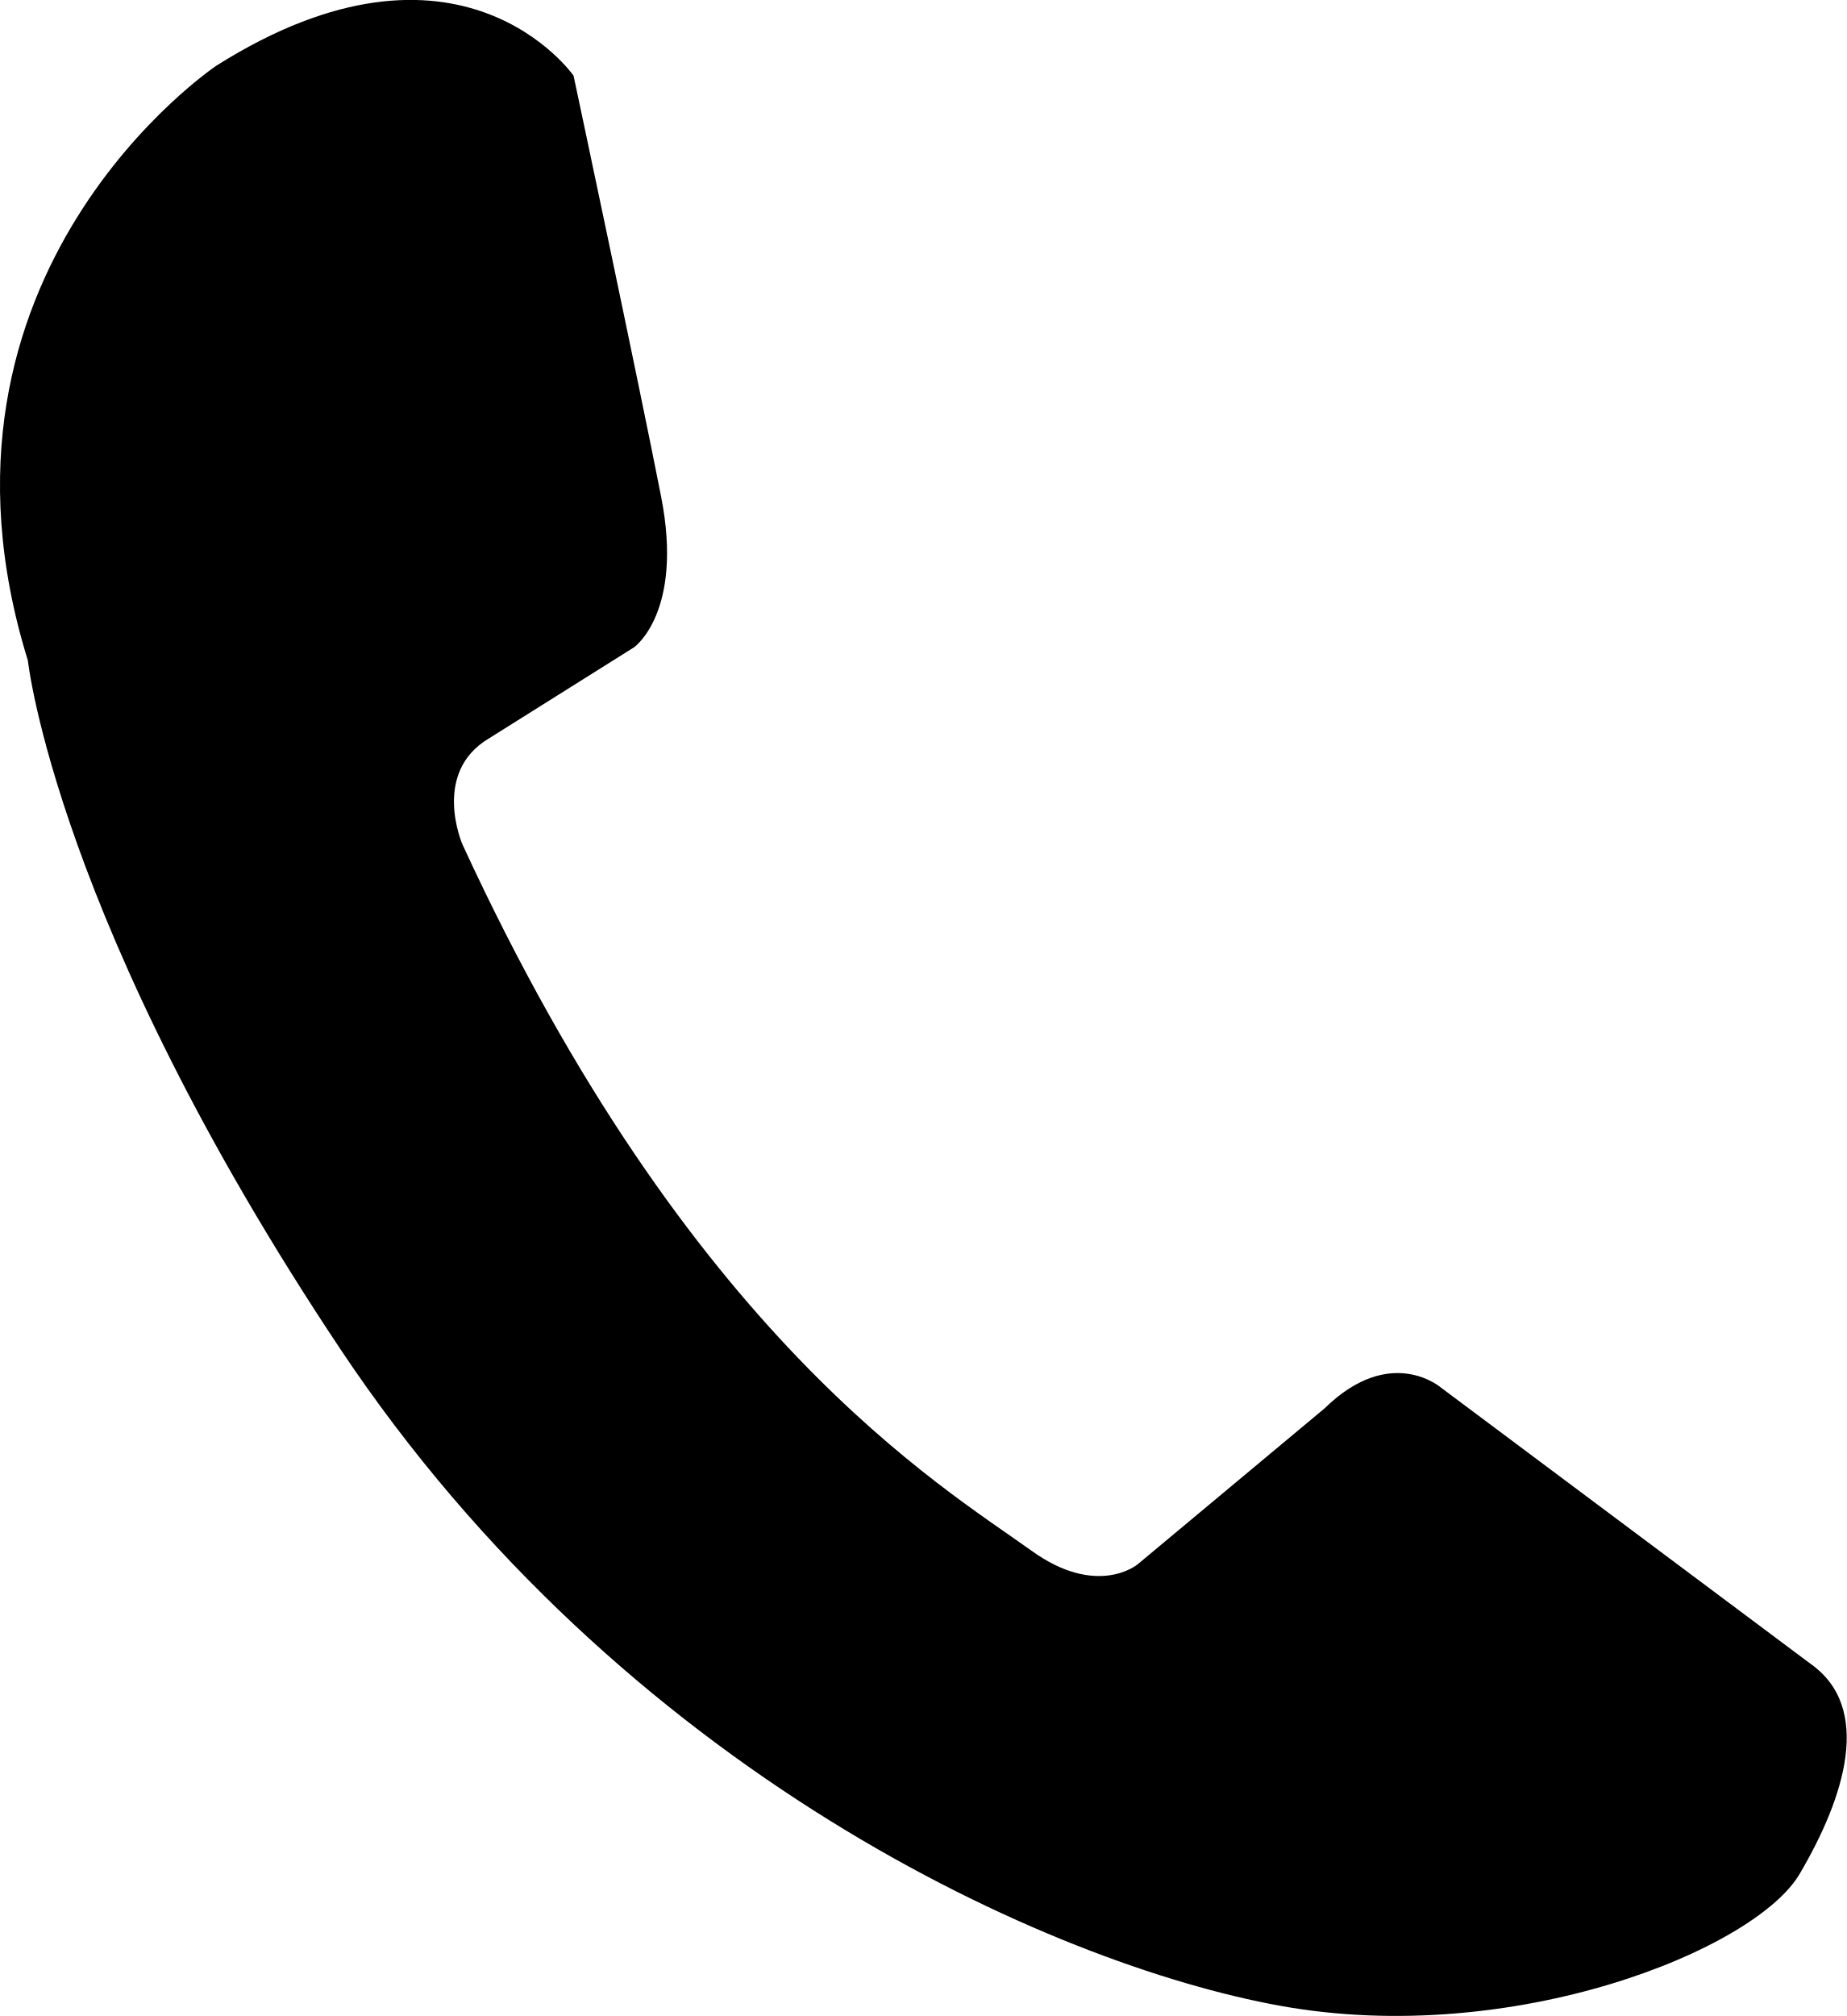
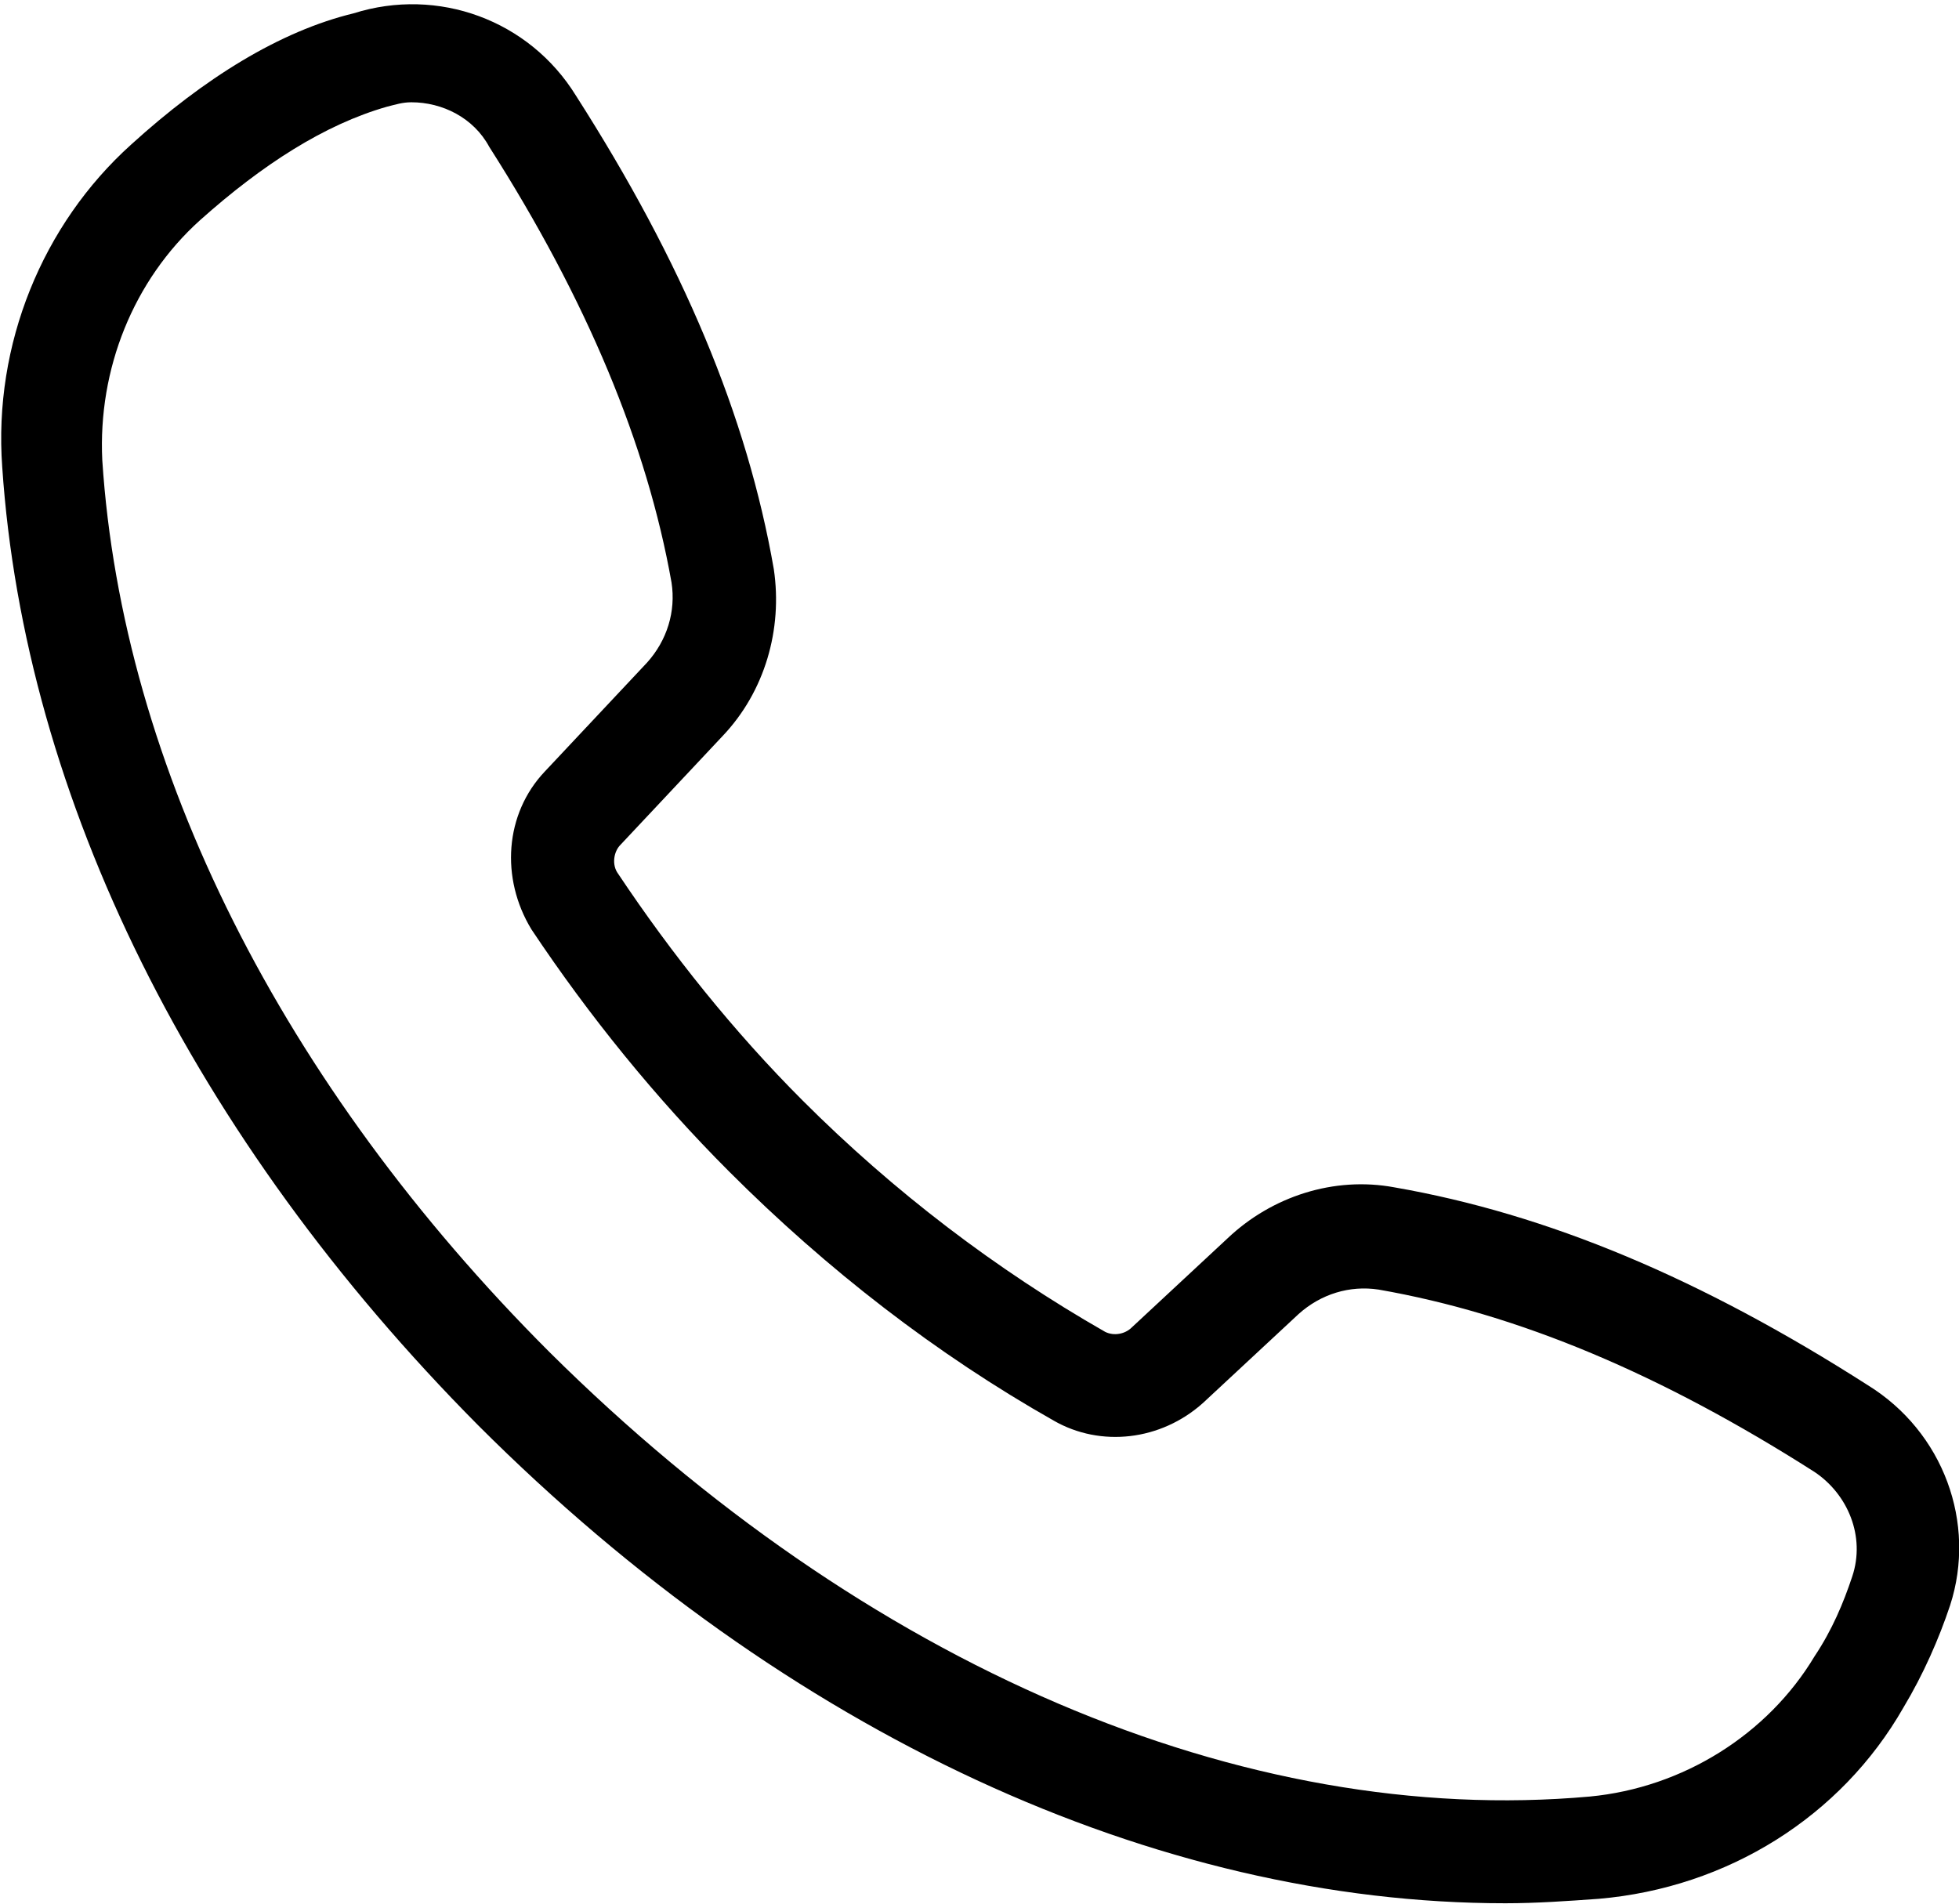
- <svg xmlns="http://www.w3.org/2000/svg" aria-hidden="true" focusable="false" version="1.1" x="0px" y="0px" viewBox="0 0 88.13 96.18" style="enable-background:new 0 0 88.13 96.18;" xml:space="preserve">
-   <g>
-     <path d="M31.55,23.7c1.08,5.51-1.29,7.18-1.29,7.18l-6.93,4.35c-2.76,1.64-1.26,5.06-1.26,5.06    c10.82,23.49,22.79,30.56,27.15,33.69c3.15,2.27,5.07,0.65,5.07,0.65l8.92-7.44c3.17-3.1,5.58-0.97,5.58-0.97l17.6,13.15    c2.99,2.1,1.65,6.36-0.51,10.03c-2.13,3.63-13.7,8.29-24.75,6.3c-11.06-1.99-31.45-11.18-44.89-31.34    C2.67,44.01,1.33,31.51,1.33,31.51c-5.75-18.52,9-28.38,9-28.38c11.61-7.32,17.04,0.48,17.04,0.48S30.47,18.18,31.55,23.7z" />
-   </g>
+ <svg xmlns="http://www.w3.org/2000/svg" version="1.1" focusable="false" x="0px" y="0px" viewBox="0 0 88.1 85.6" style="enable-background:new 0 0 88.1 85.6;" xml:space="preserve">
+   <path d="M84,62.3c-7.5-4.8-14.4-7.7-21.3-8.9c-2.7-0.5-5.5,0.4-7.5,2.3l-4.3,4c-0.3,0.3-0.8,0.4-1.2,0.2c-4.9-2.8-9.5-6.3-13.6-10.4  c-3.1-3.1-5.9-6.6-8.3-10.2c-0.3-0.4-0.2-1,0.1-1.3l4.6-4.9c1.9-2,2.7-4.8,2.3-7.5c-1.2-6.9-4.1-13.8-8.9-21.3  c-2.1-3.4-6.2-4.9-10-3.7C12.6,1.4,9.2,3.5,5.9,6.5c-4,3.6-6.2,9-5.8,14.5c1,14.9,8.6,30.2,21.4,43.1c13.9,13.9,30.5,21.5,46.2,21.5  c1.4,0,2.8-0.1,4.2-0.2c5.8-0.5,10.9-3.7,13.7-8.6c0.9-1.5,1.6-3.1,2.1-4.6C88.9,68.5,87.4,64.4,84,62.3z M83.3,70.9  c-0.4,1.2-0.9,2.4-1.7,3.6c-2.1,3.5-5.9,5.9-10.1,6.3c-15.6,1.4-32.6-5.9-46.8-20c-12-12-19.2-26.3-20.1-40.1C4.4,16.6,6,12.6,9,9.9  c2.8-2.5,5.6-4.3,8.4-5.1c0.4-0.1,0.7-0.2,1.1-0.2c1.4,0,2.8,0.7,3.5,2c4.4,6.9,7.1,13.4,8.2,19.6c0.2,1.3-0.2,2.6-1.1,3.6l-4.6,4.9  c-1.8,1.9-2,4.8-0.6,7.1c2.6,3.9,5.6,7.6,8.9,10.9c4.4,4.4,9.3,8.2,14.6,11.2c2.1,1.2,4.8,0.9,6.7-0.8l4.3-4c1-0.9,2.3-1.3,3.6-1.1  c6.3,1.1,12.7,3.8,19.6,8.2C83.1,67.2,83.9,69.1,83.3,70.9z" />
</svg>
